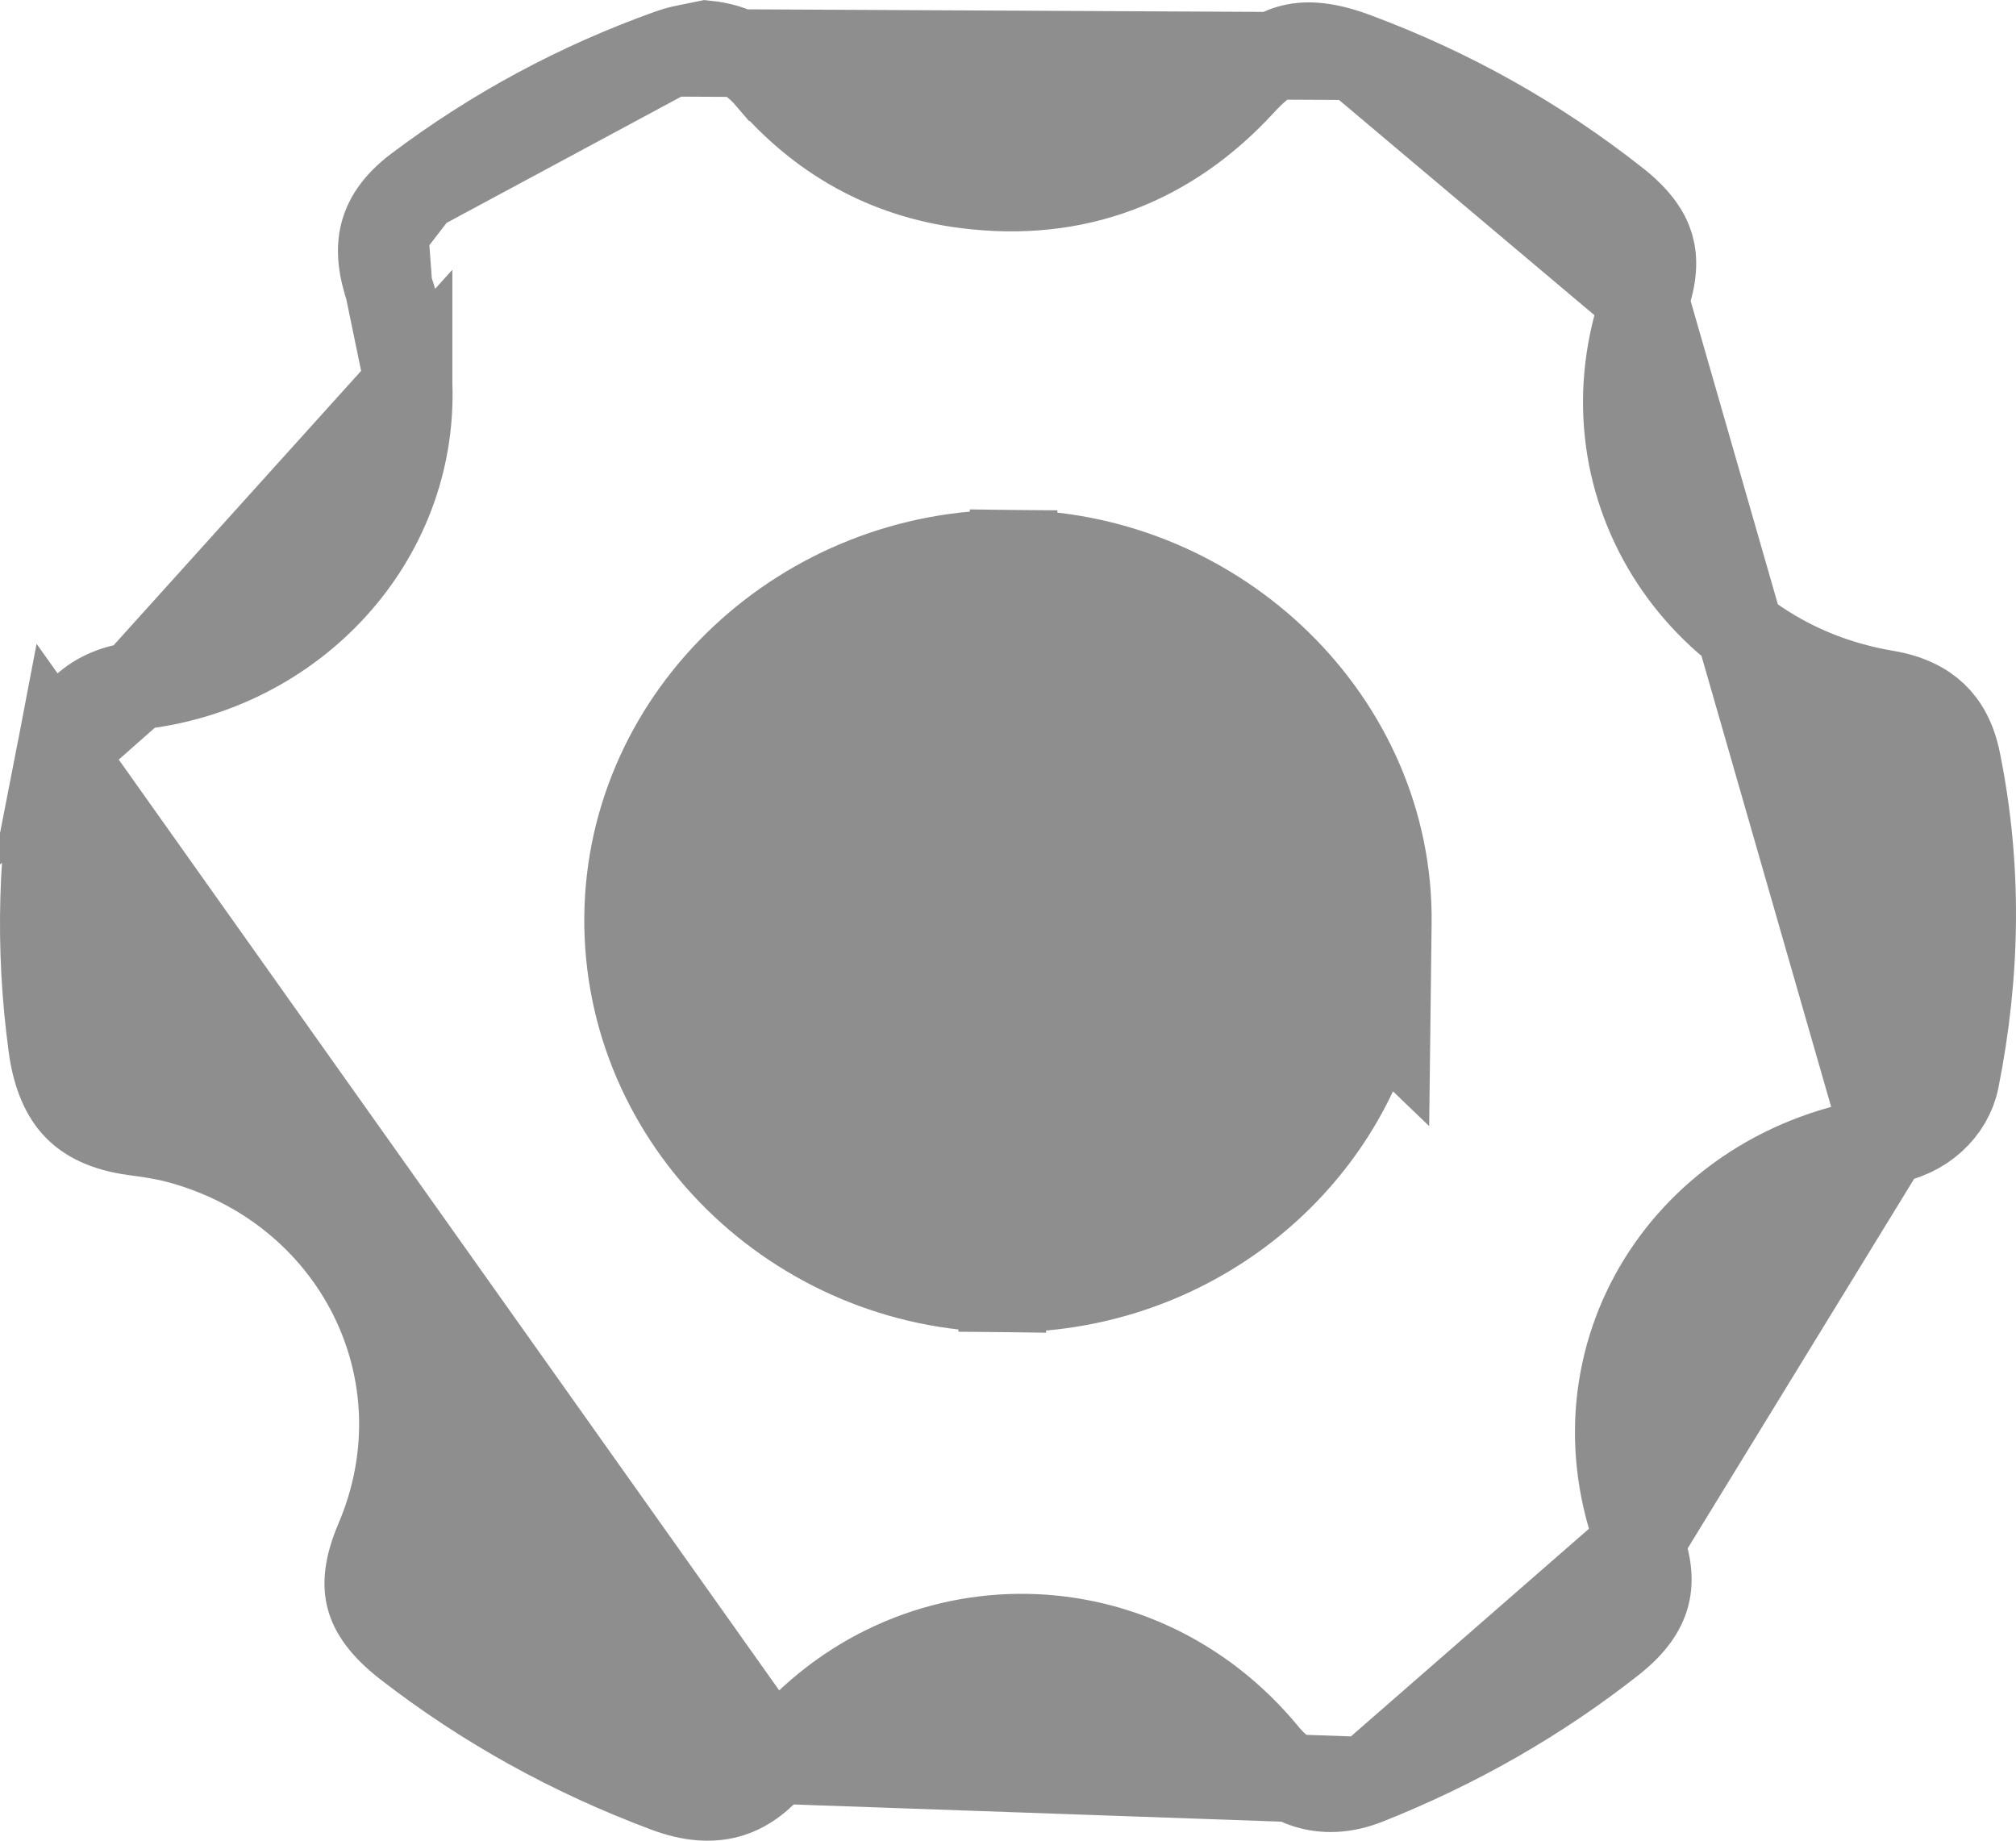
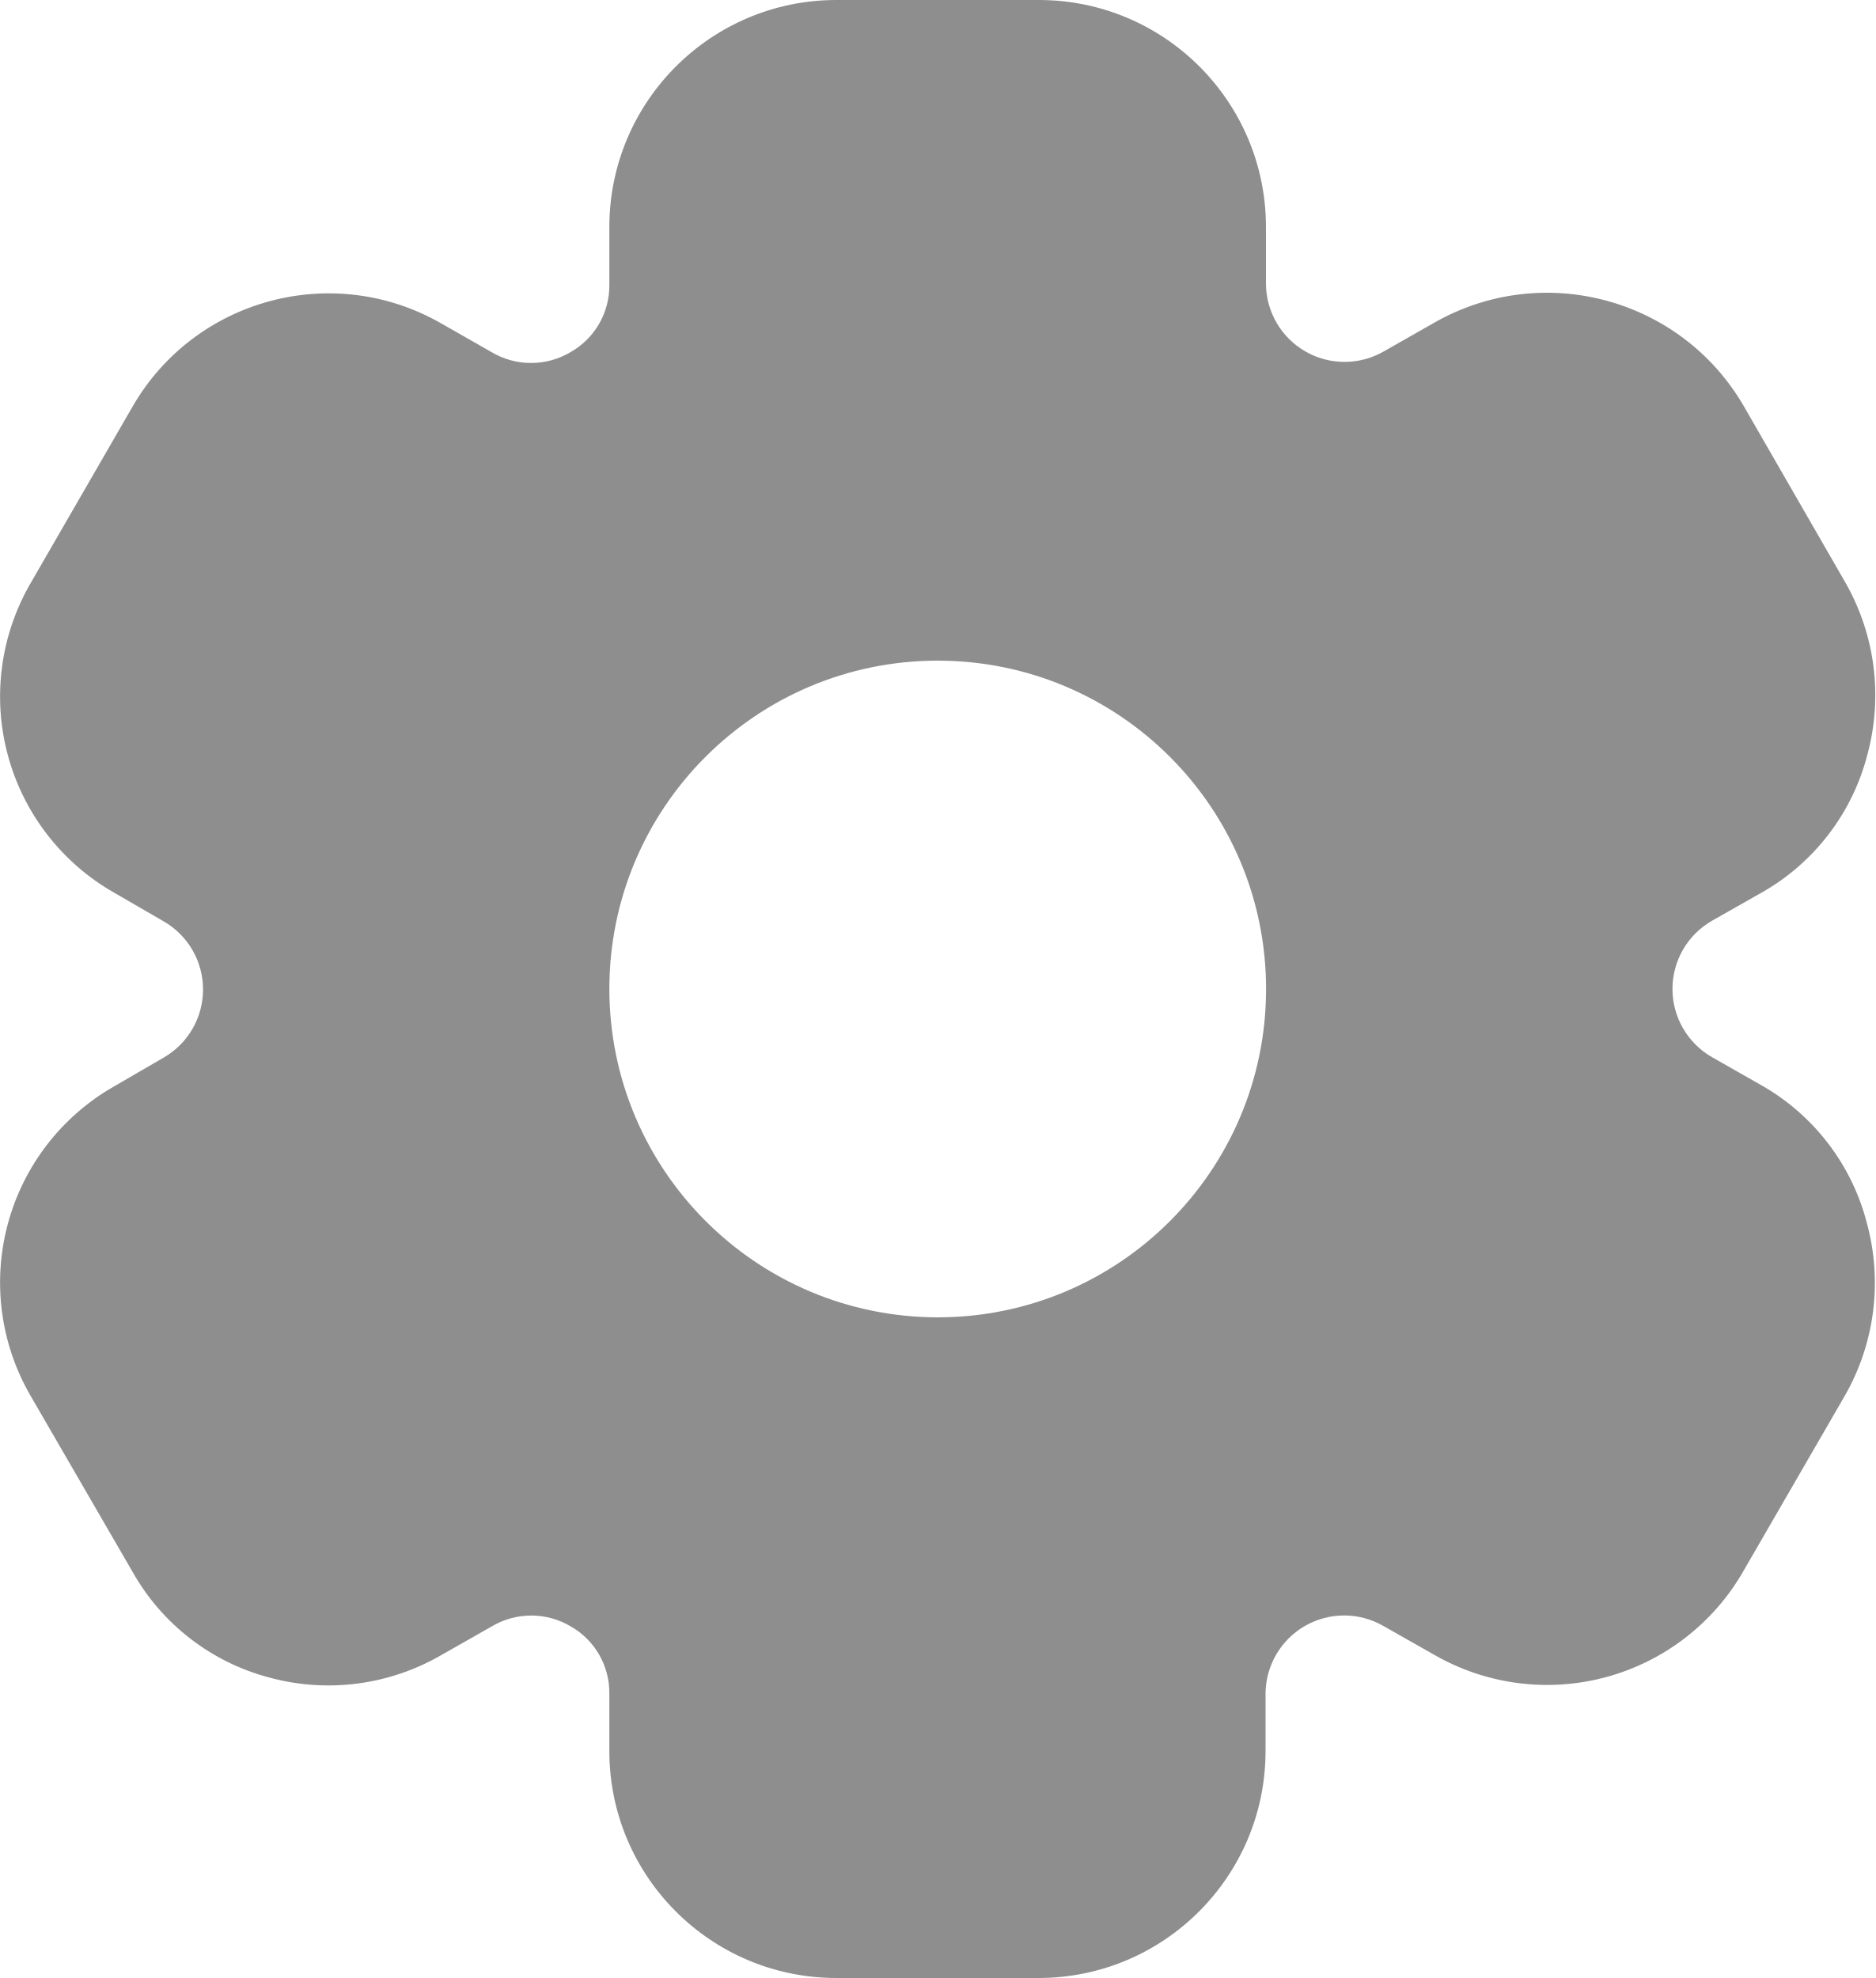
- <svg xmlns="http://www.w3.org/2000/svg" width="23" height="21" viewBox="0 0 23 21" fill="none">
-   <path d="M7.647 0.602C7.734 0.57 7.808 0.556 7.91 0.536C7.953 0.528 8.002 0.518 8.059 0.506C8.363 0.537 8.587 0.66 8.776 0.881L8.777 0.881C9.354 1.555 10.099 1.989 11.02 2.106C12.279 2.267 13.338 1.847 14.165 0.947C14.396 0.696 14.582 0.588 14.748 0.548C14.915 0.508 15.133 0.519 15.46 0.641L7.647 0.602ZM7.647 0.602C6.602 0.975 5.641 1.493 4.764 2.153L7.647 0.602ZM18.766 3.427C18.867 3.147 18.867 2.956 18.825 2.812C18.782 2.666 18.675 2.5 18.431 2.308L18.431 2.308C17.533 1.6 16.544 1.044 15.46 0.641L18.766 3.427ZM18.766 3.427C18.03 5.48 19.342 7.554 21.516 7.918L21.516 7.918C21.77 7.961 21.944 8.051 22.064 8.165C22.183 8.279 22.278 8.444 22.326 8.686L22.326 8.686C22.57 9.891 22.551 11.099 22.309 12.313L22.309 12.313C22.24 12.659 21.934 12.952 21.521 13.009M18.766 3.427L21.521 13.009M21.521 13.009C19.251 13.323 17.888 15.481 18.709 17.598L21.521 13.009ZM15.592 20.317C16.61 19.912 17.546 19.38 18.394 18.71L18.394 18.71C18.626 18.526 18.732 18.358 18.774 18.207C18.816 18.058 18.812 17.865 18.709 17.598L15.592 20.317ZM15.592 20.317C15.144 20.495 14.735 20.389 14.431 20.02L14.431 20.02C12.949 18.216 10.277 18.241 8.84 20.079L15.592 20.317ZM4.661 4.378L4.661 4.379C4.727 6.159 3.337 7.64 1.551 7.826L4.661 4.378ZM4.661 4.378C4.646 3.985 4.544 3.602 4.432 3.272L4.432 3.271M4.661 4.378L4.432 3.271M4.432 3.271C4.341 3.005 4.339 2.802 4.386 2.644M4.432 3.271L4.386 2.644M4.386 2.644C4.432 2.488 4.54 2.322 4.764 2.153L4.386 2.644ZM8.84 20.079C8.662 20.305 8.48 20.422 8.3 20.471C8.119 20.52 7.893 20.513 7.609 20.407L7.609 20.407C6.53 20.004 5.542 19.459 4.644 18.763C4.374 18.553 4.263 18.378 4.223 18.23C4.183 18.084 4.191 17.885 4.32 17.581L4.32 17.581C5.141 15.66 4.067 13.545 2.035 13.001L2.034 13.001C1.868 12.957 1.699 12.933 1.565 12.915C1.553 12.913 1.541 12.911 1.529 12.91L1.528 12.91C1.203 12.865 1.005 12.759 0.877 12.627C0.748 12.493 0.642 12.281 0.595 11.937L0.595 11.937C0.443 10.814 0.473 9.701 0.687 8.589L8.84 20.079ZM7.166 10.464C7.146 12.781 9.087 14.673 11.441 14.699L11.557 6.317C9.189 6.293 7.187 8.145 7.166 10.464ZM11.441 14.699C13.461 14.721 15.192 13.395 15.689 11.562L15.819 11.687L15.833 10.53C15.86 8.237 13.897 6.342 11.558 6.317L11.441 14.699ZM0.1 12.004L0.1 12.004L0.1 12.004ZM0.687 8.589C0.768 8.172 1.083 7.875 1.551 7.826L0.687 8.589Z" fill="#8E8E8E" stroke="#8E8E8E" />
+ <svg xmlns="http://www.w3.org/2000/svg" width="18.014" height="19" viewBox="0 0 18.014 19">
+   <g id="settings" transform="translate(-2.519 -2)">
+     <path id="Path_25046" data-name="Path 25046" d="M19.449,12.431l-.485-.276a.755.755,0,0,1,0-1.311l.485-.275a2.134,2.134,0,0,0,1.007-1.321A2.182,2.182,0,0,0,20.247,7.6L19.268,5.9a2.185,2.185,0,0,0-2.973-.8l-.485.276a.755.755,0,0,1-1.131-.646V4.175A2.181,2.181,0,0,0,12.5,2H10.547A2.181,2.181,0,0,0,8.372,4.175v.561A.734.734,0,0,1,8,5.382a.742.742,0,0,1-.76,0l-.484-.276a2.174,2.174,0,0,0-2.964.8L2.814,7.6a2.168,2.168,0,0,0,.8,2.974l.475.275a.755.755,0,0,1,0,1.311l-.475.276a2.168,2.168,0,0,0-.8,2.974L3.793,17.1a2.131,2.131,0,0,0,1.321,1.016,2.162,2.162,0,0,0,1.644-.218l.484-.275a.742.742,0,0,1,.76,0,.734.734,0,0,1,.37.646v.56A2.181,2.181,0,0,0,10.547,21H12.5a2.181,2.181,0,0,0,2.175-2.176v-.56a.755.755,0,0,1,1.131-.646l.485.275a2.173,2.173,0,0,0,2.973-.8l.978-1.691a2.182,2.182,0,0,0,.209-1.653A2.134,2.134,0,0,0,19.449,12.431ZM8.372,11.5a3.154,3.154,0,1,1,3.154,3.154A3.158,3.158,0,0,1,8.372,11.5Z" fill="#8E8E8E" />
+   </g>
</svg>
